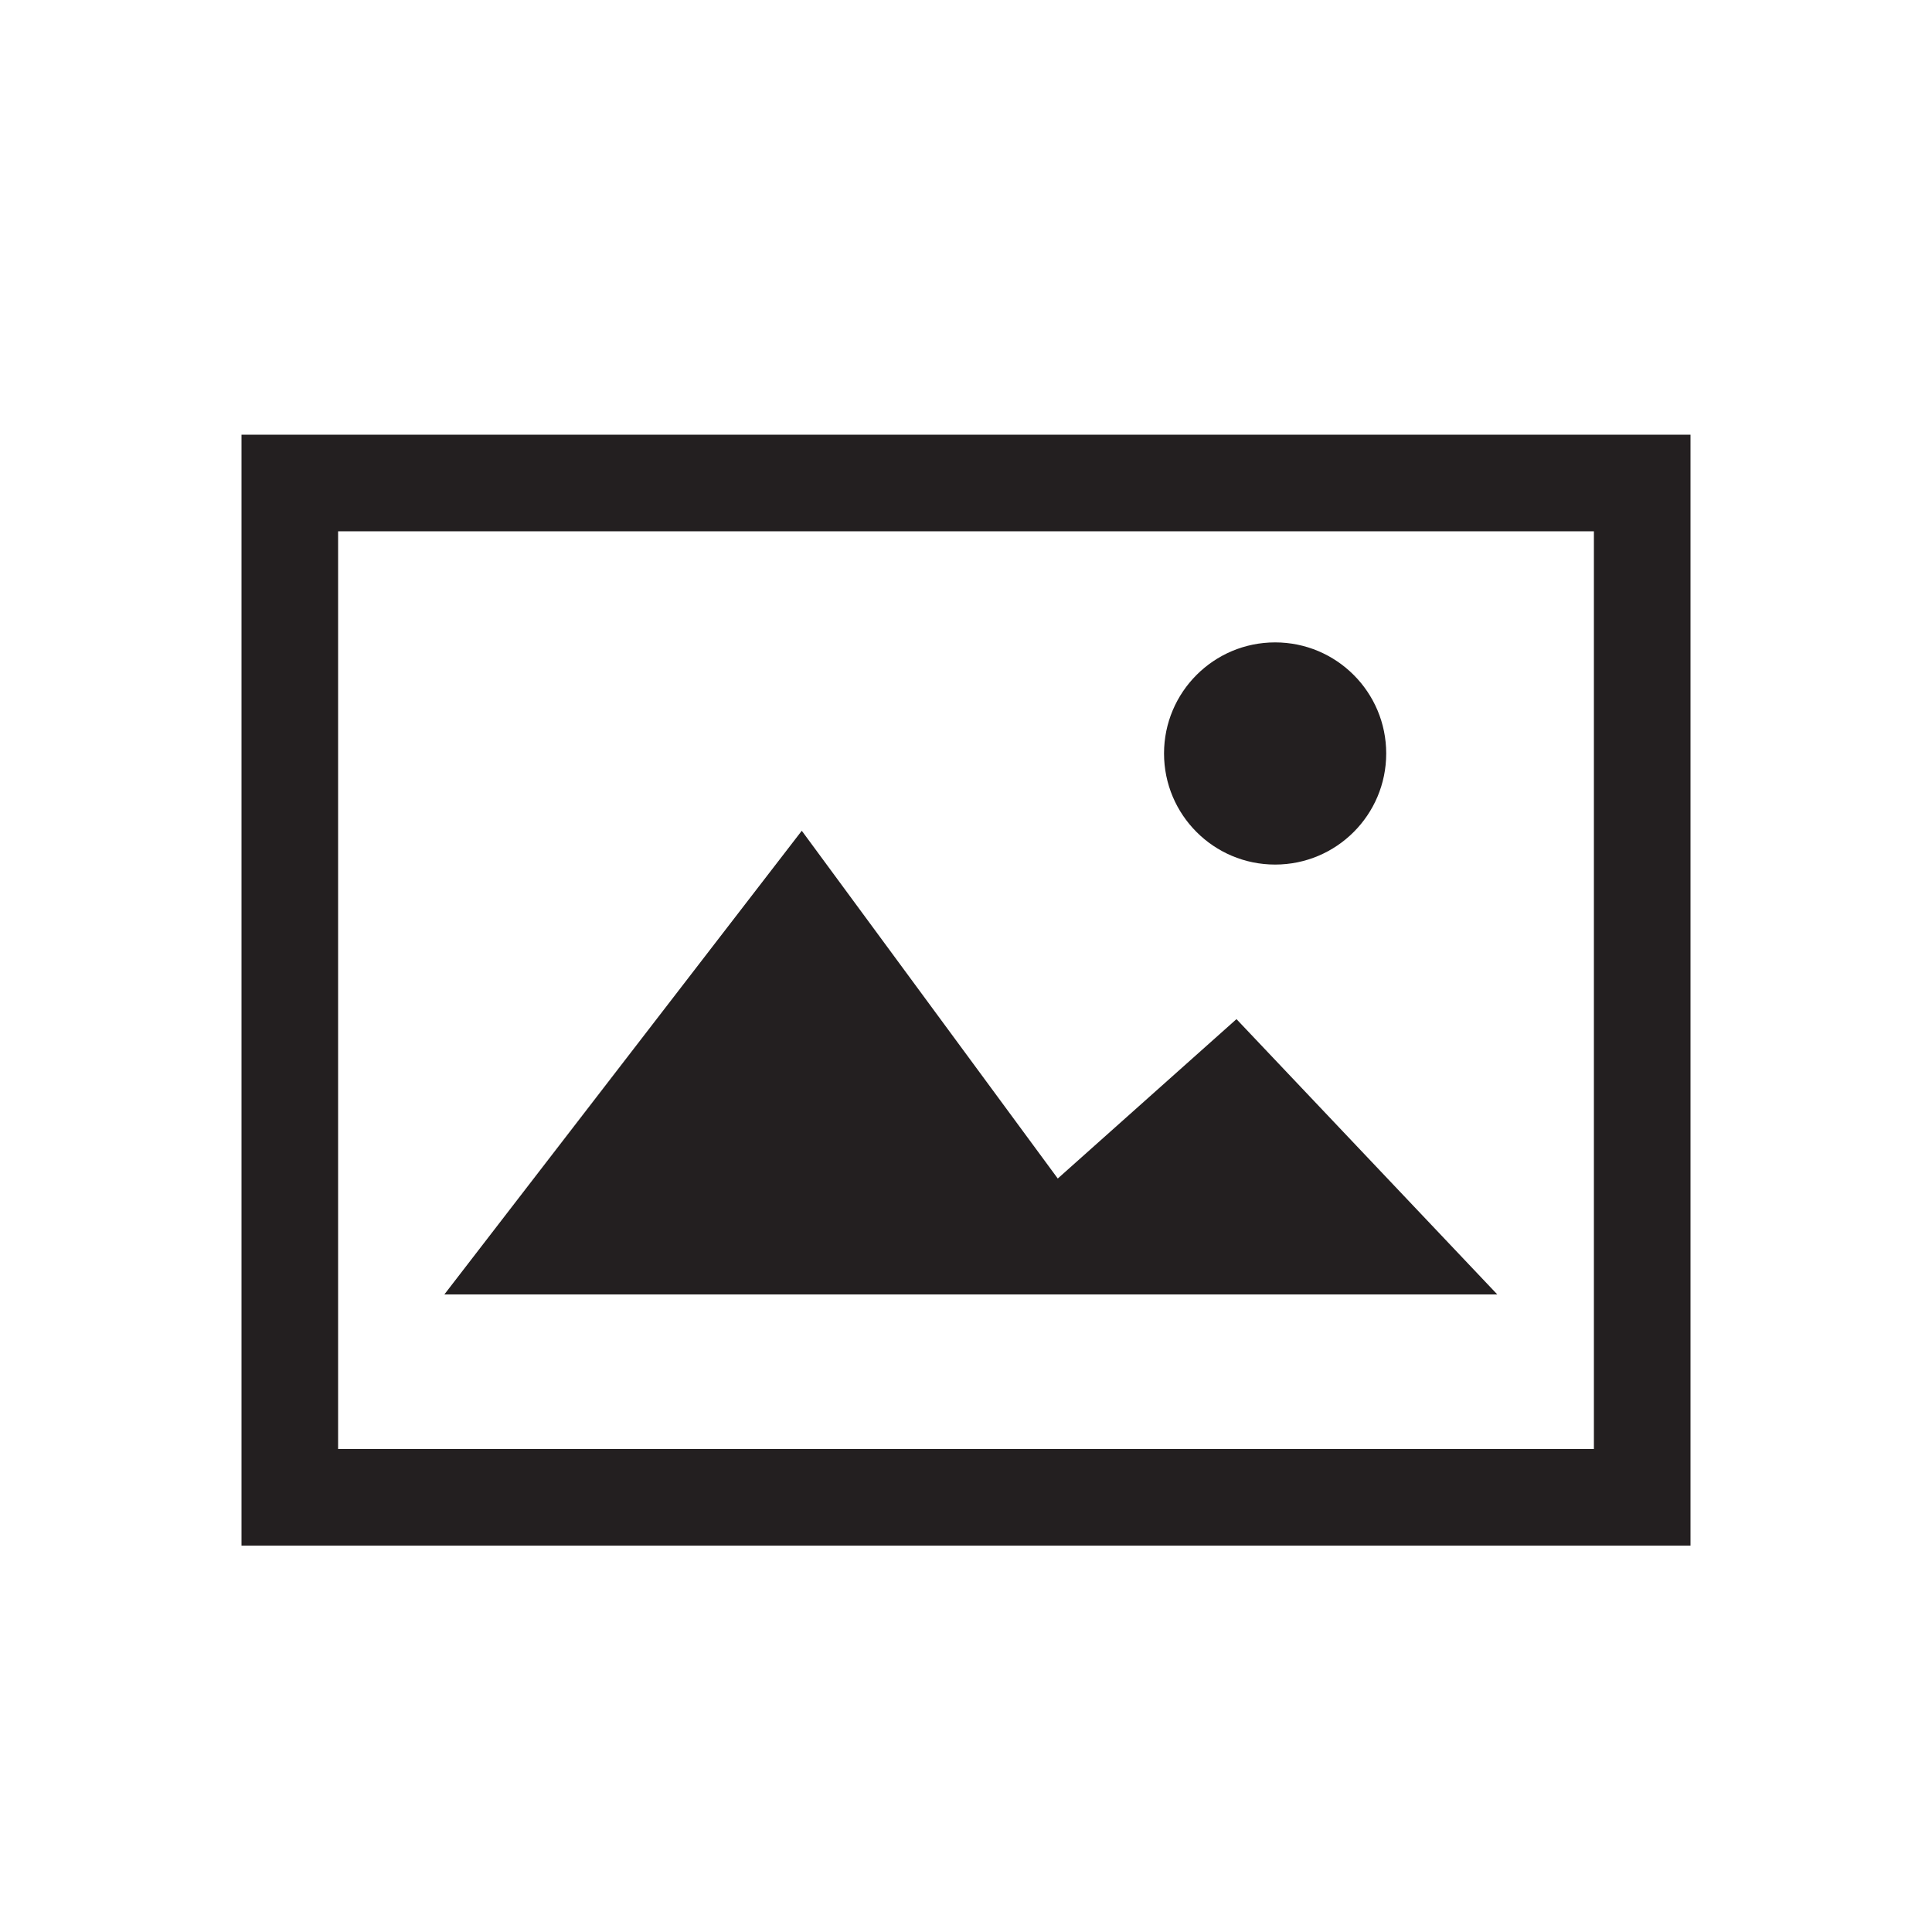
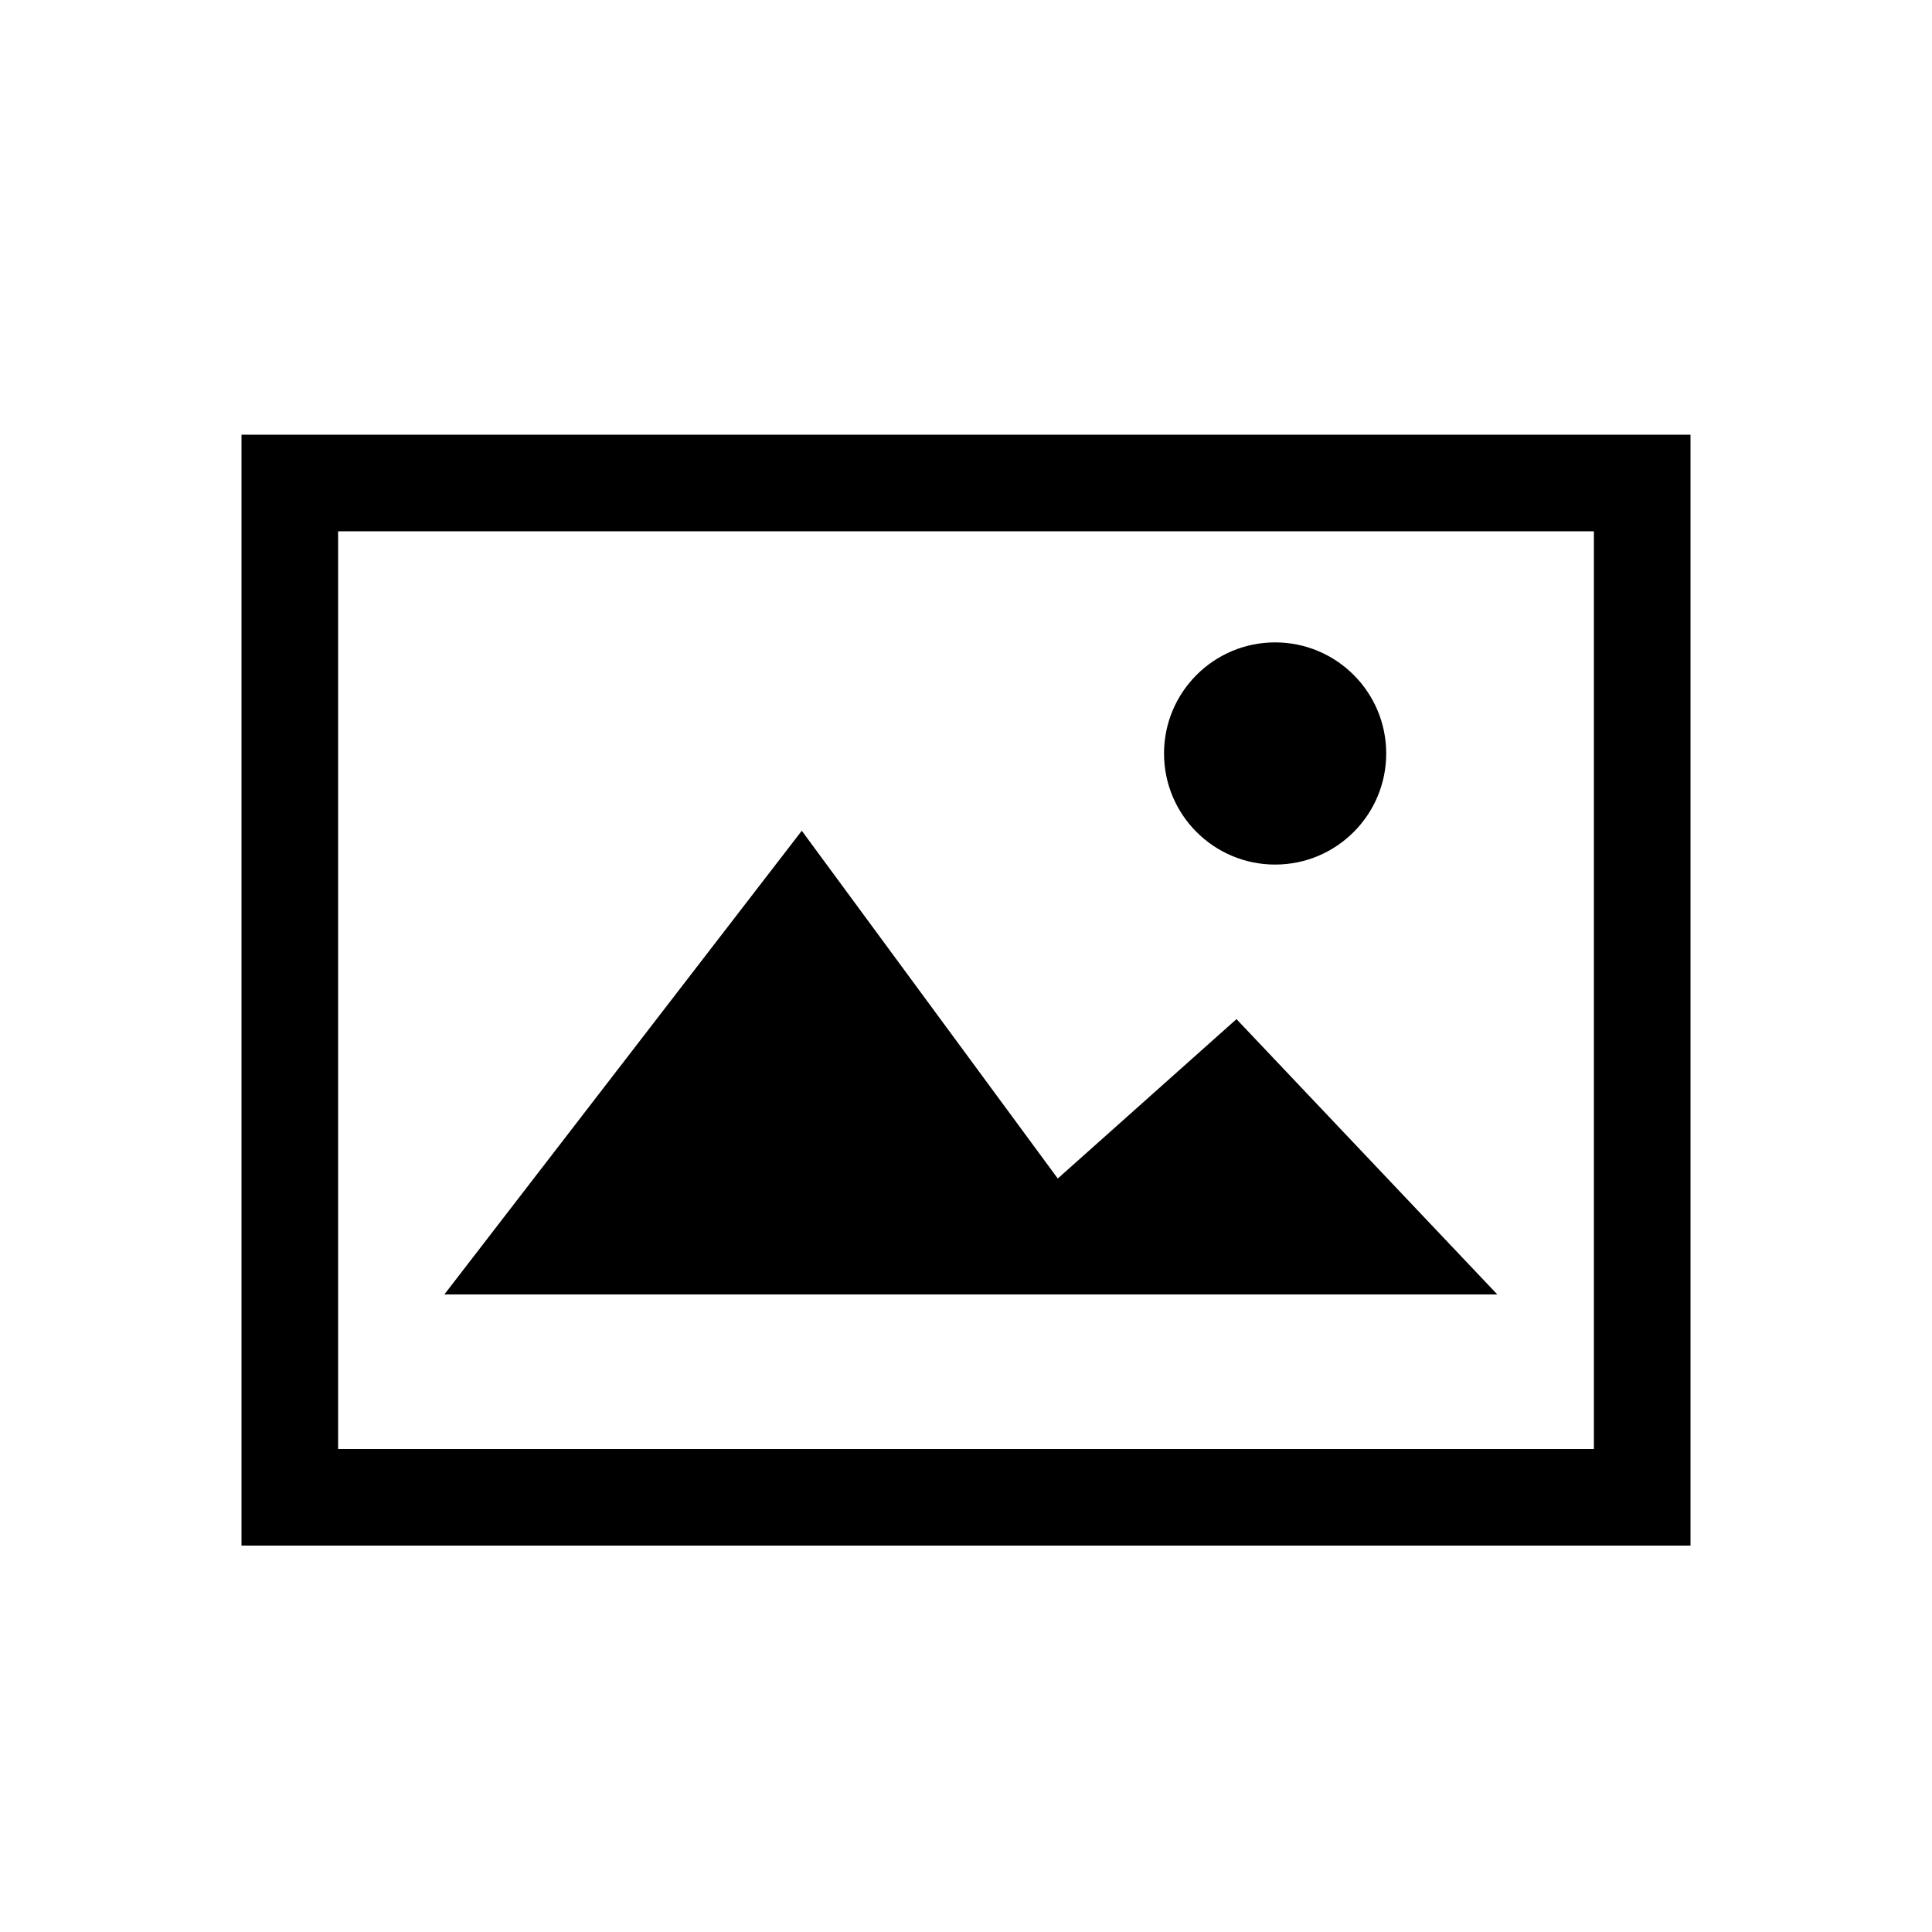
<svg xmlns="http://www.w3.org/2000/svg" version="1.1" x="0" y="0" viewBox="0 0 40 40" xml:space="preserve">
-   <circle fill="#231F20" cx="26.4" cy="15.6" r="2.3" />
-   <path fill="#231F20" d="M33,11v19H7V11H33 M35,9H5v23h30V10V9z" />
-   <polygon fill="#231F20" points="16.6 17.2 21.9 24.4 25.6 21.1 31 26.8 9.2 26.8" />
+   <circle cx="26.4" cy="15.6" r="2.3" />
+   <path d="M33,11v19H7V11H33 M35,9H5v23h30V10V9z" />
+   <polygon points="16.6 17.2 21.9 24.4 25.6 21.1 31 26.8 9.2 26.8" />
</svg>
